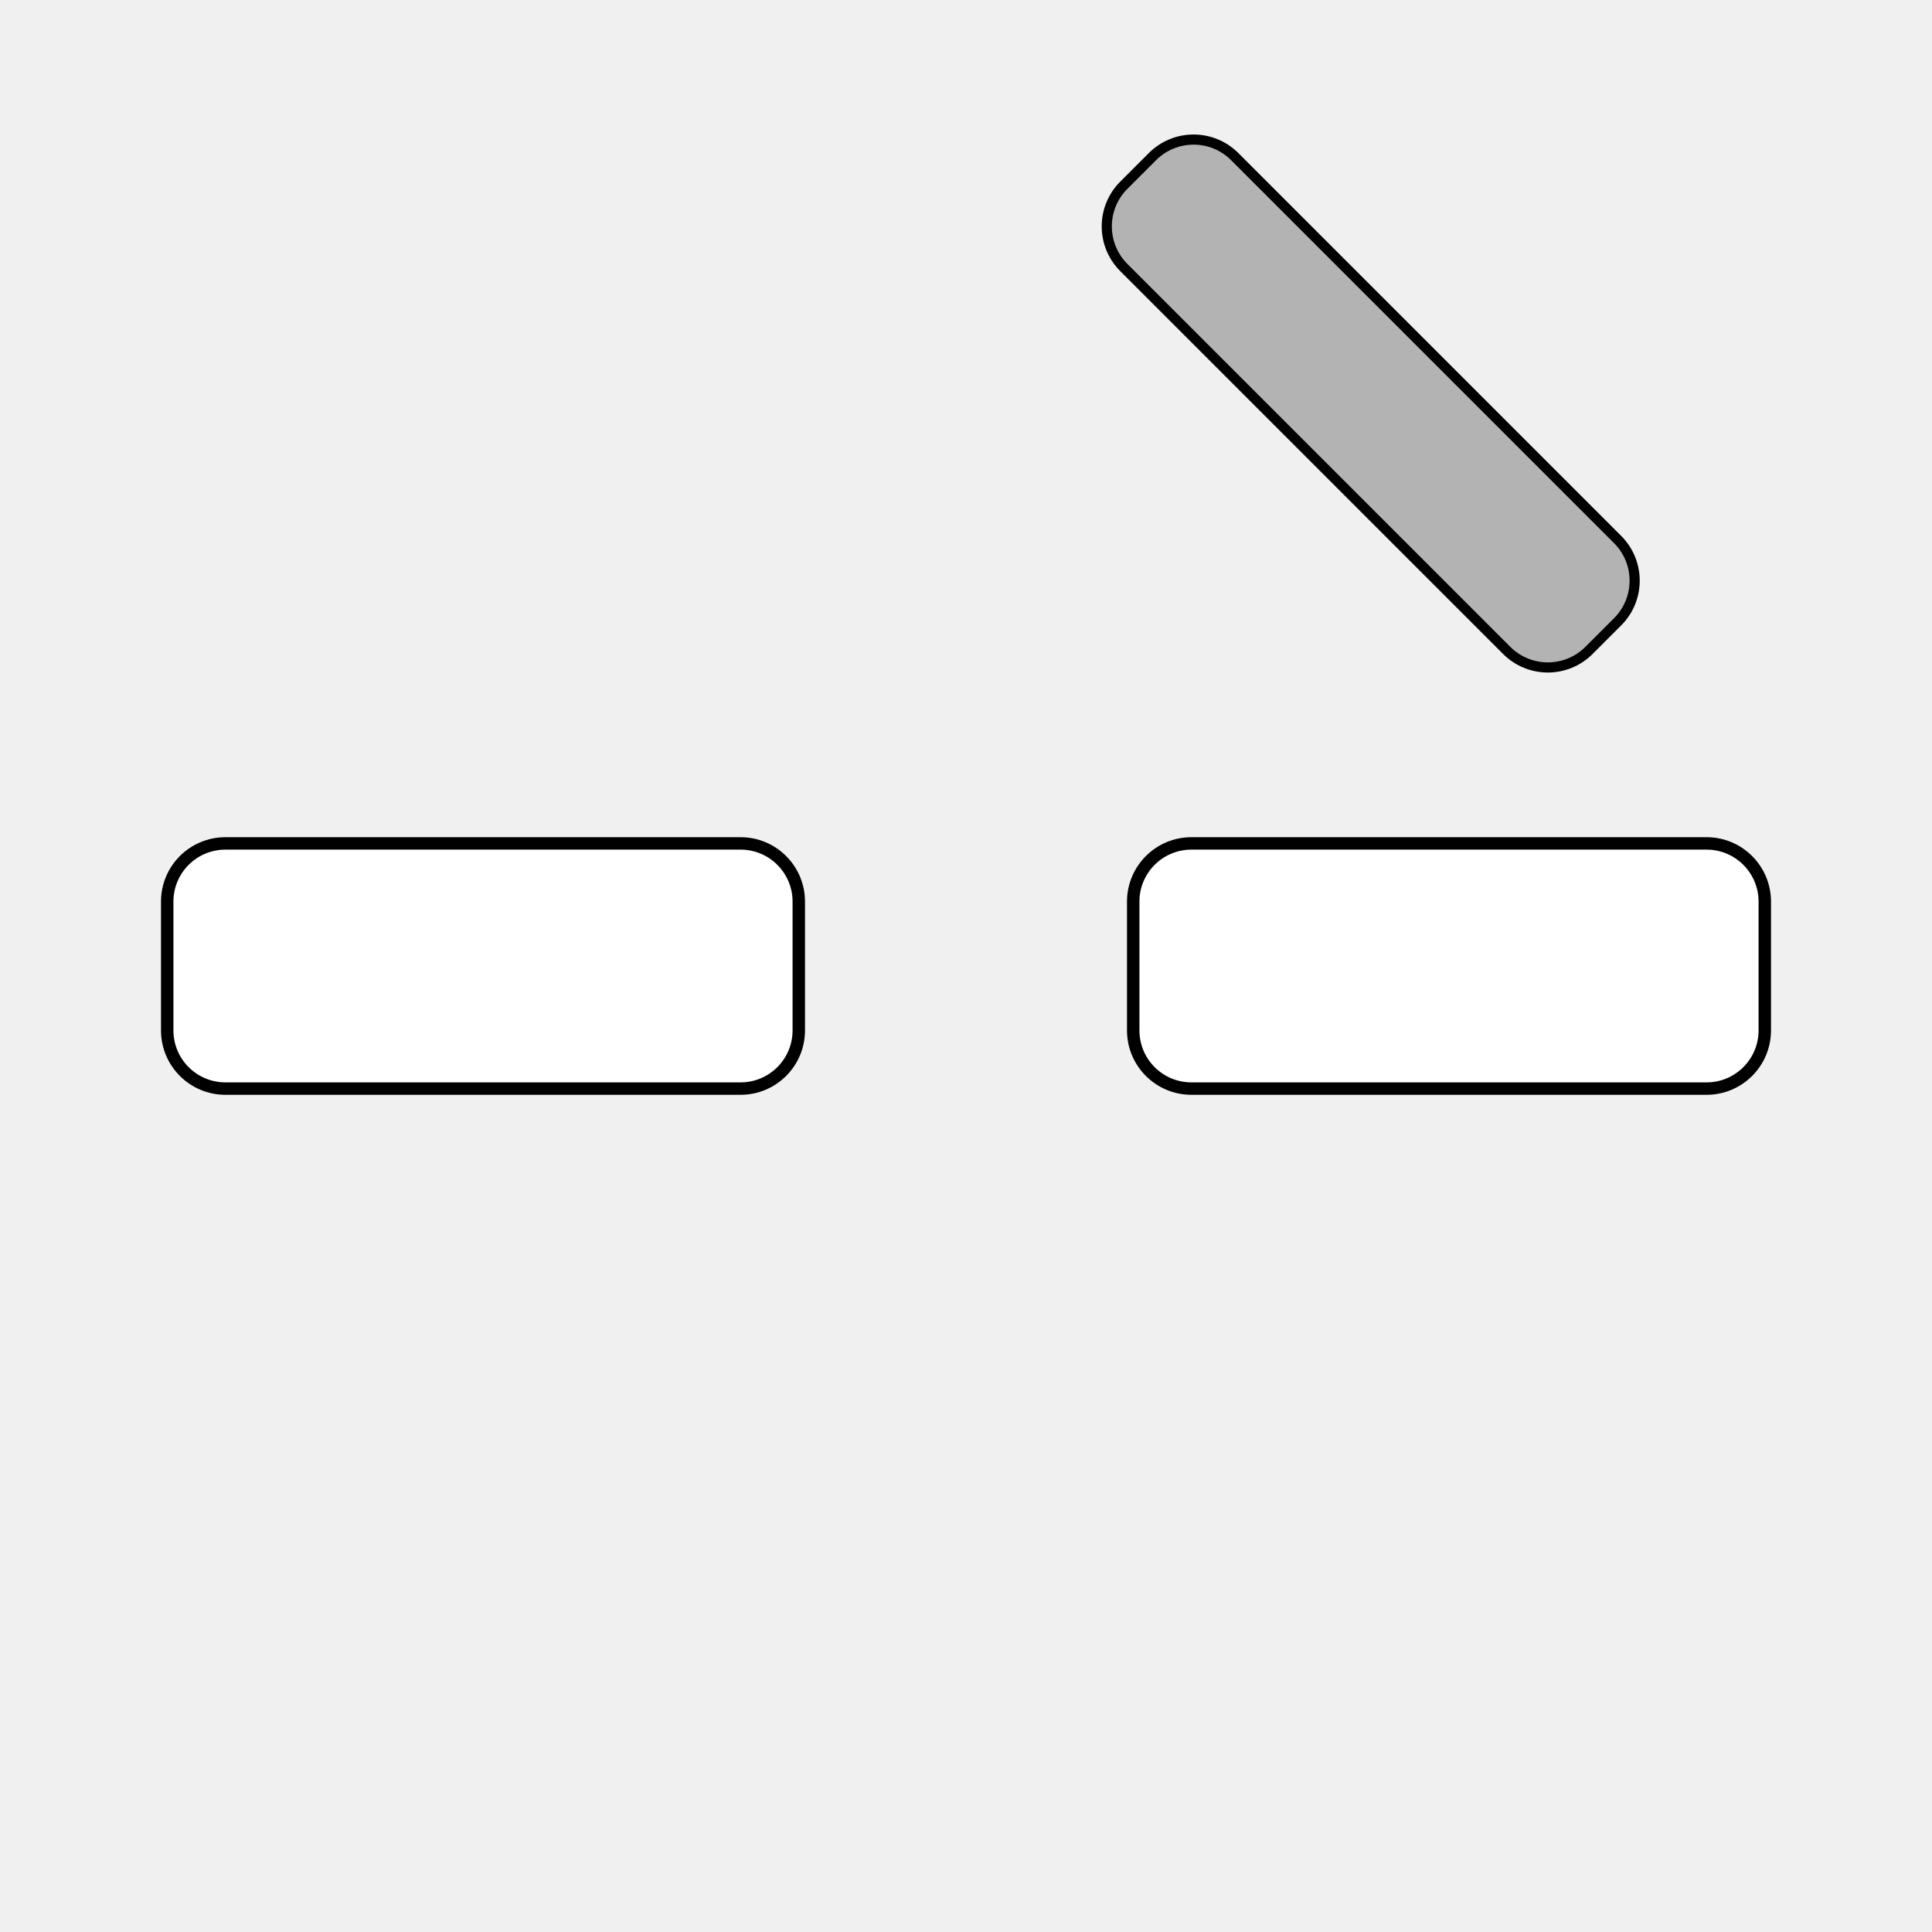
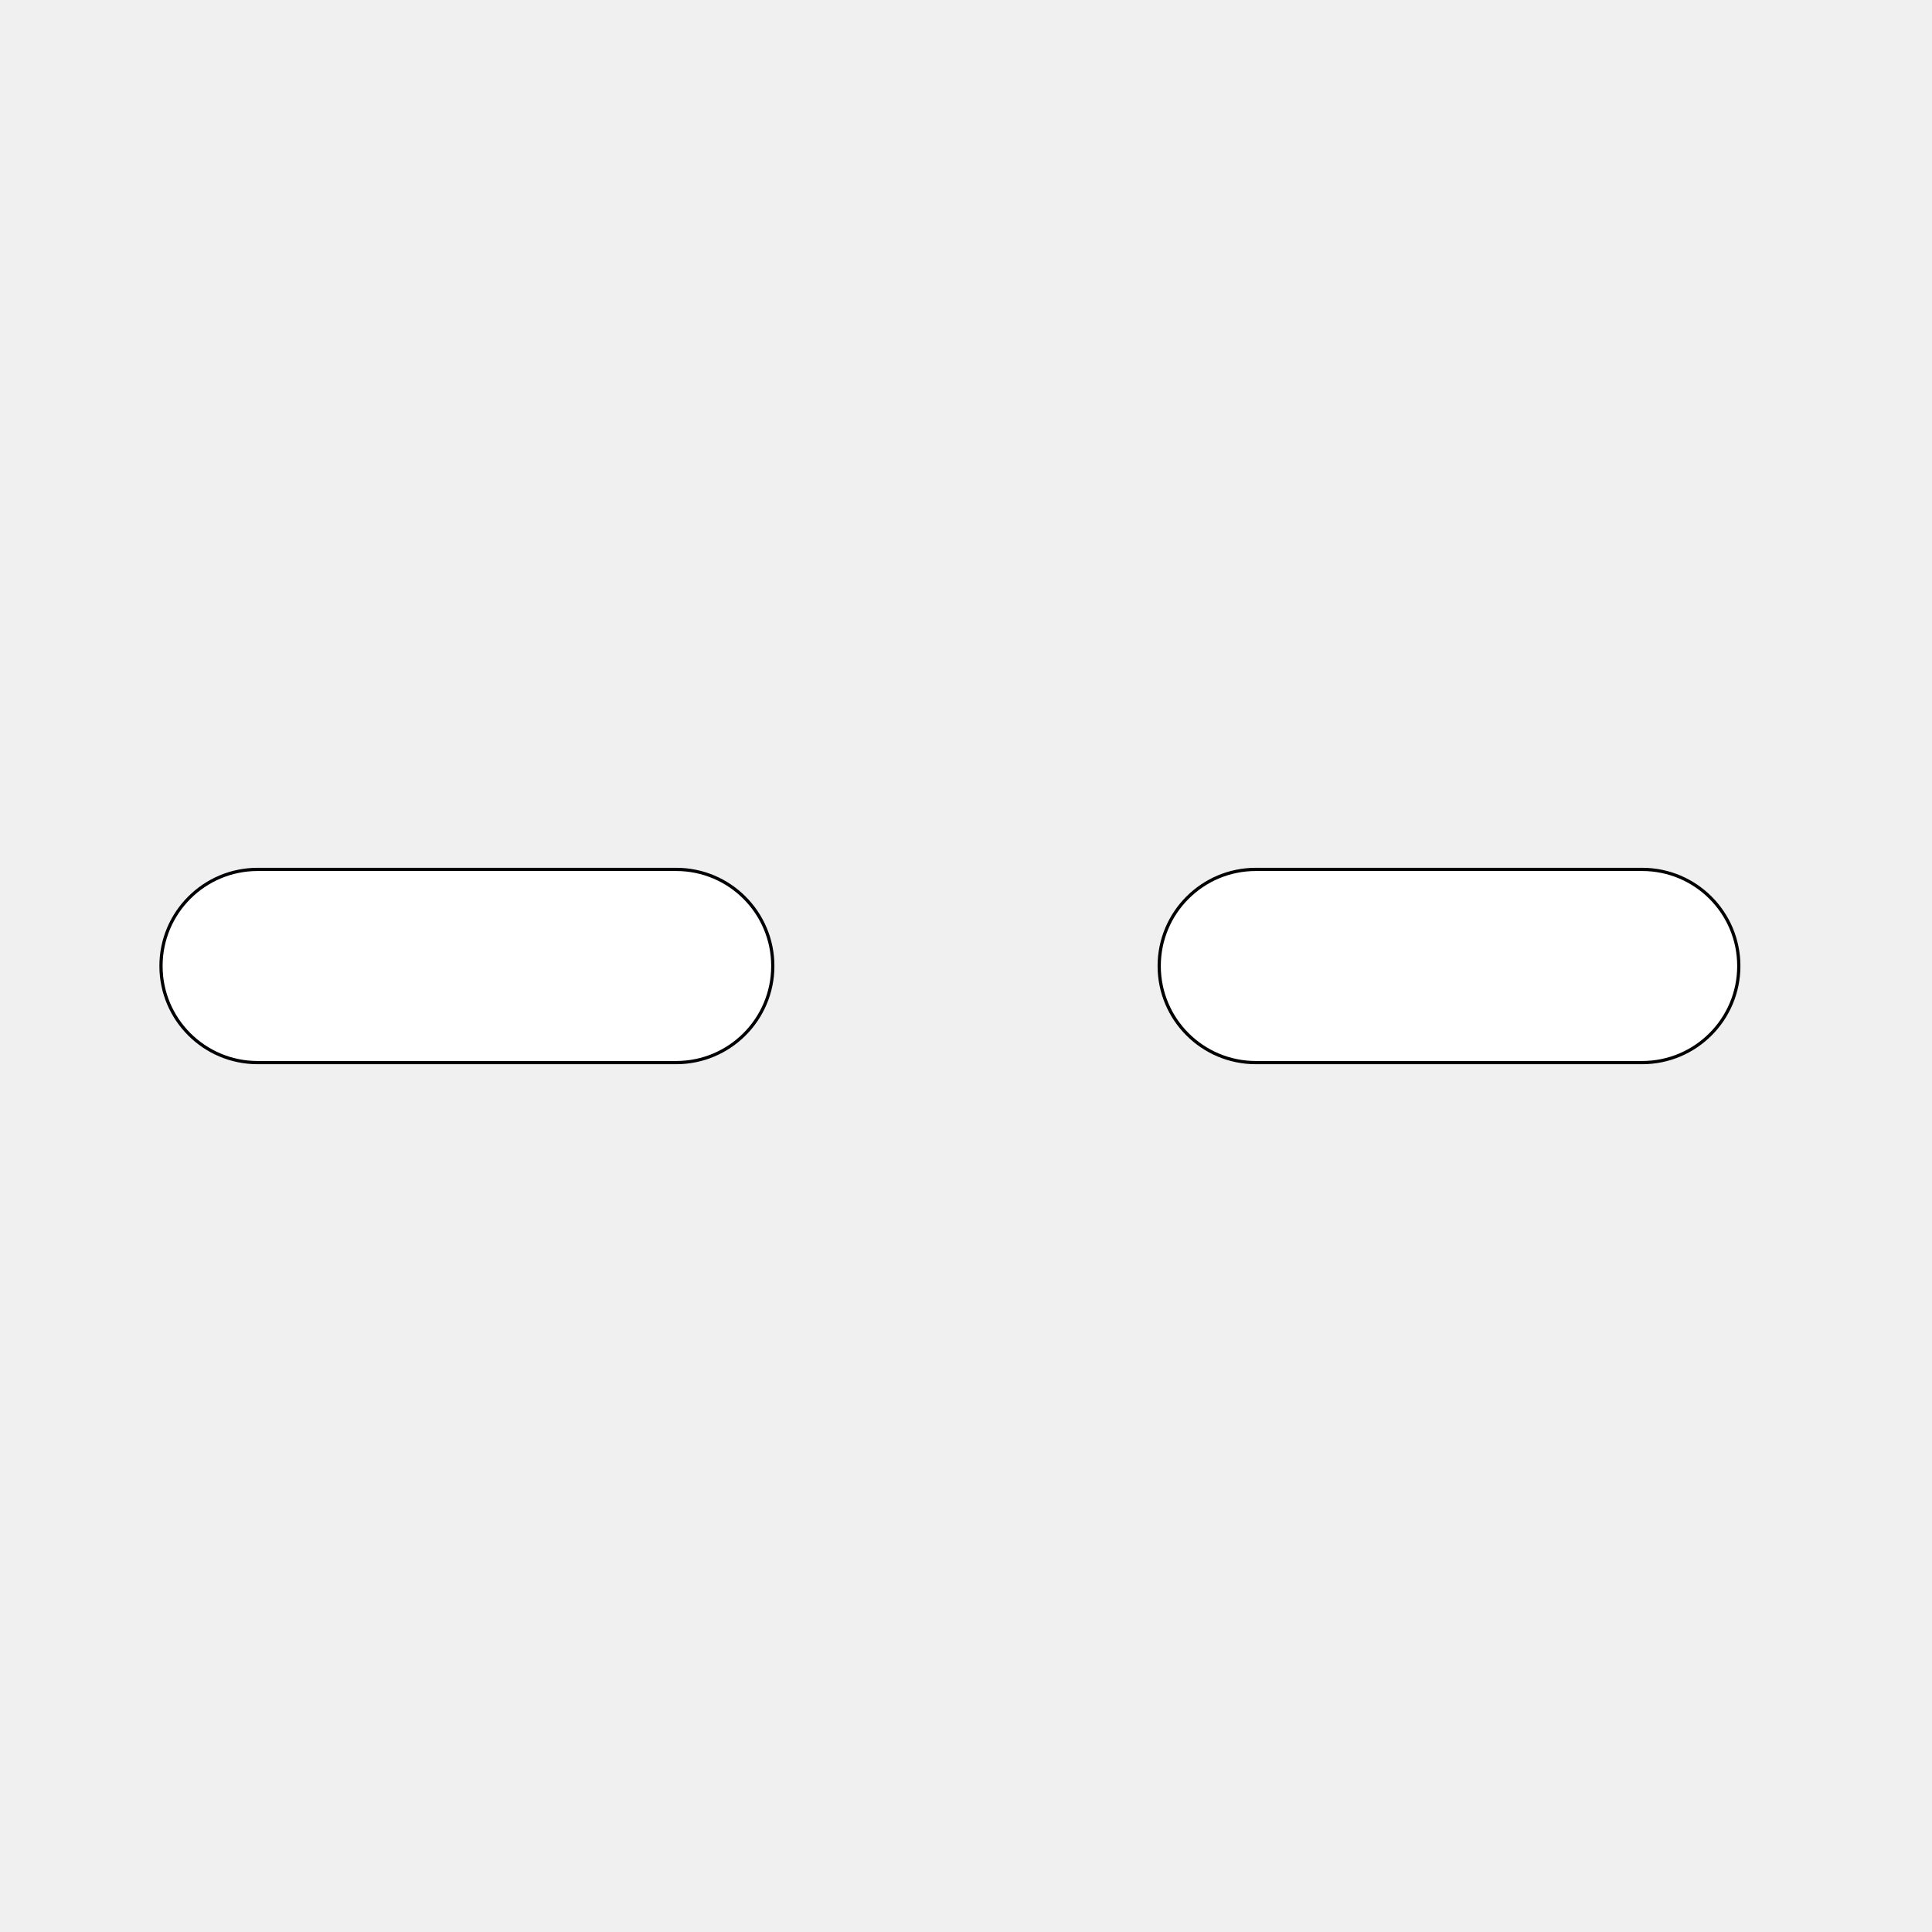
- <svg xmlns="http://www.w3.org/2000/svg" xmlns:xlink="http://www.w3.org/1999/xlink" width="60" height="60" viewBox="0 0 60 60" version="1.1" id="svg8">
-   <defs id="defs2" />
-   <g id="layer1" transform="translate(0,-1062.52)">
-     <rect style="fill:#ffffff;stroke:#000000;stroke-width:0.386;stroke-miterlimit:2.4;stroke-dasharray:none;stroke-opacity:1" id="rect4561" width="19.614" height="7.614" x="5.193" y="1088.713" ry="1.807" />
-     <use x="0" y="0" xlink:href="#rect4561" id="use4563" width="100%" height="100%" transform="translate(30,2.4935493e-5)" />
-     <rect ry="1.807" y="727.64" x="780.062" height="4.871" width="20.43" id="rect4577" style="fill:#b3b3b3;stroke:#000000;stroke-width:0.315;stroke-miterlimit:2.4;stroke-dasharray:none;stroke-opacity:1" rx="1.807" transform="rotate(45)" />
+ <svg xmlns="http://www.w3.org/2000/svg" width="60" height="60" viewBox="0 0 60 60" version="1.1" id="svg1312">
+   <defs id="defs1306" />
+   <g id="layer1" transform="translate(0,-281.125)">
+     <rect style="fill:#ffffff;fill-opacity:1;opacity:0" id="rect1878" width="60" height="10" x="0" y="306.125" />
+     <rect style="opacity:0;fill:#ffffff;fill-opacity:1;stroke:#000000;stroke-opacity:1" id="rect1883" width="60" height="10" x="0" y="306.125" />
+     <rect style="opacity:1;fill:#ffffff;fill-opacity:1;stroke:#000003;stroke-width:0.1;stroke-miterlimit:4;stroke-dasharray:none;stroke-opacity:1" id="rect1887" width="19" height="6" x="5" y="308.125" ry="3" />
+     <rect style="opacity:1;fill:#ffffff;fill-opacity:1;stroke:#000001;stroke-width:0.1;stroke-miterlimit:4;stroke-dasharray:none;stroke-opacity:1" id="rect1887-5" width="18" height="6" x="36" y="308.125" ry="3" />
  </g>
</svg>
